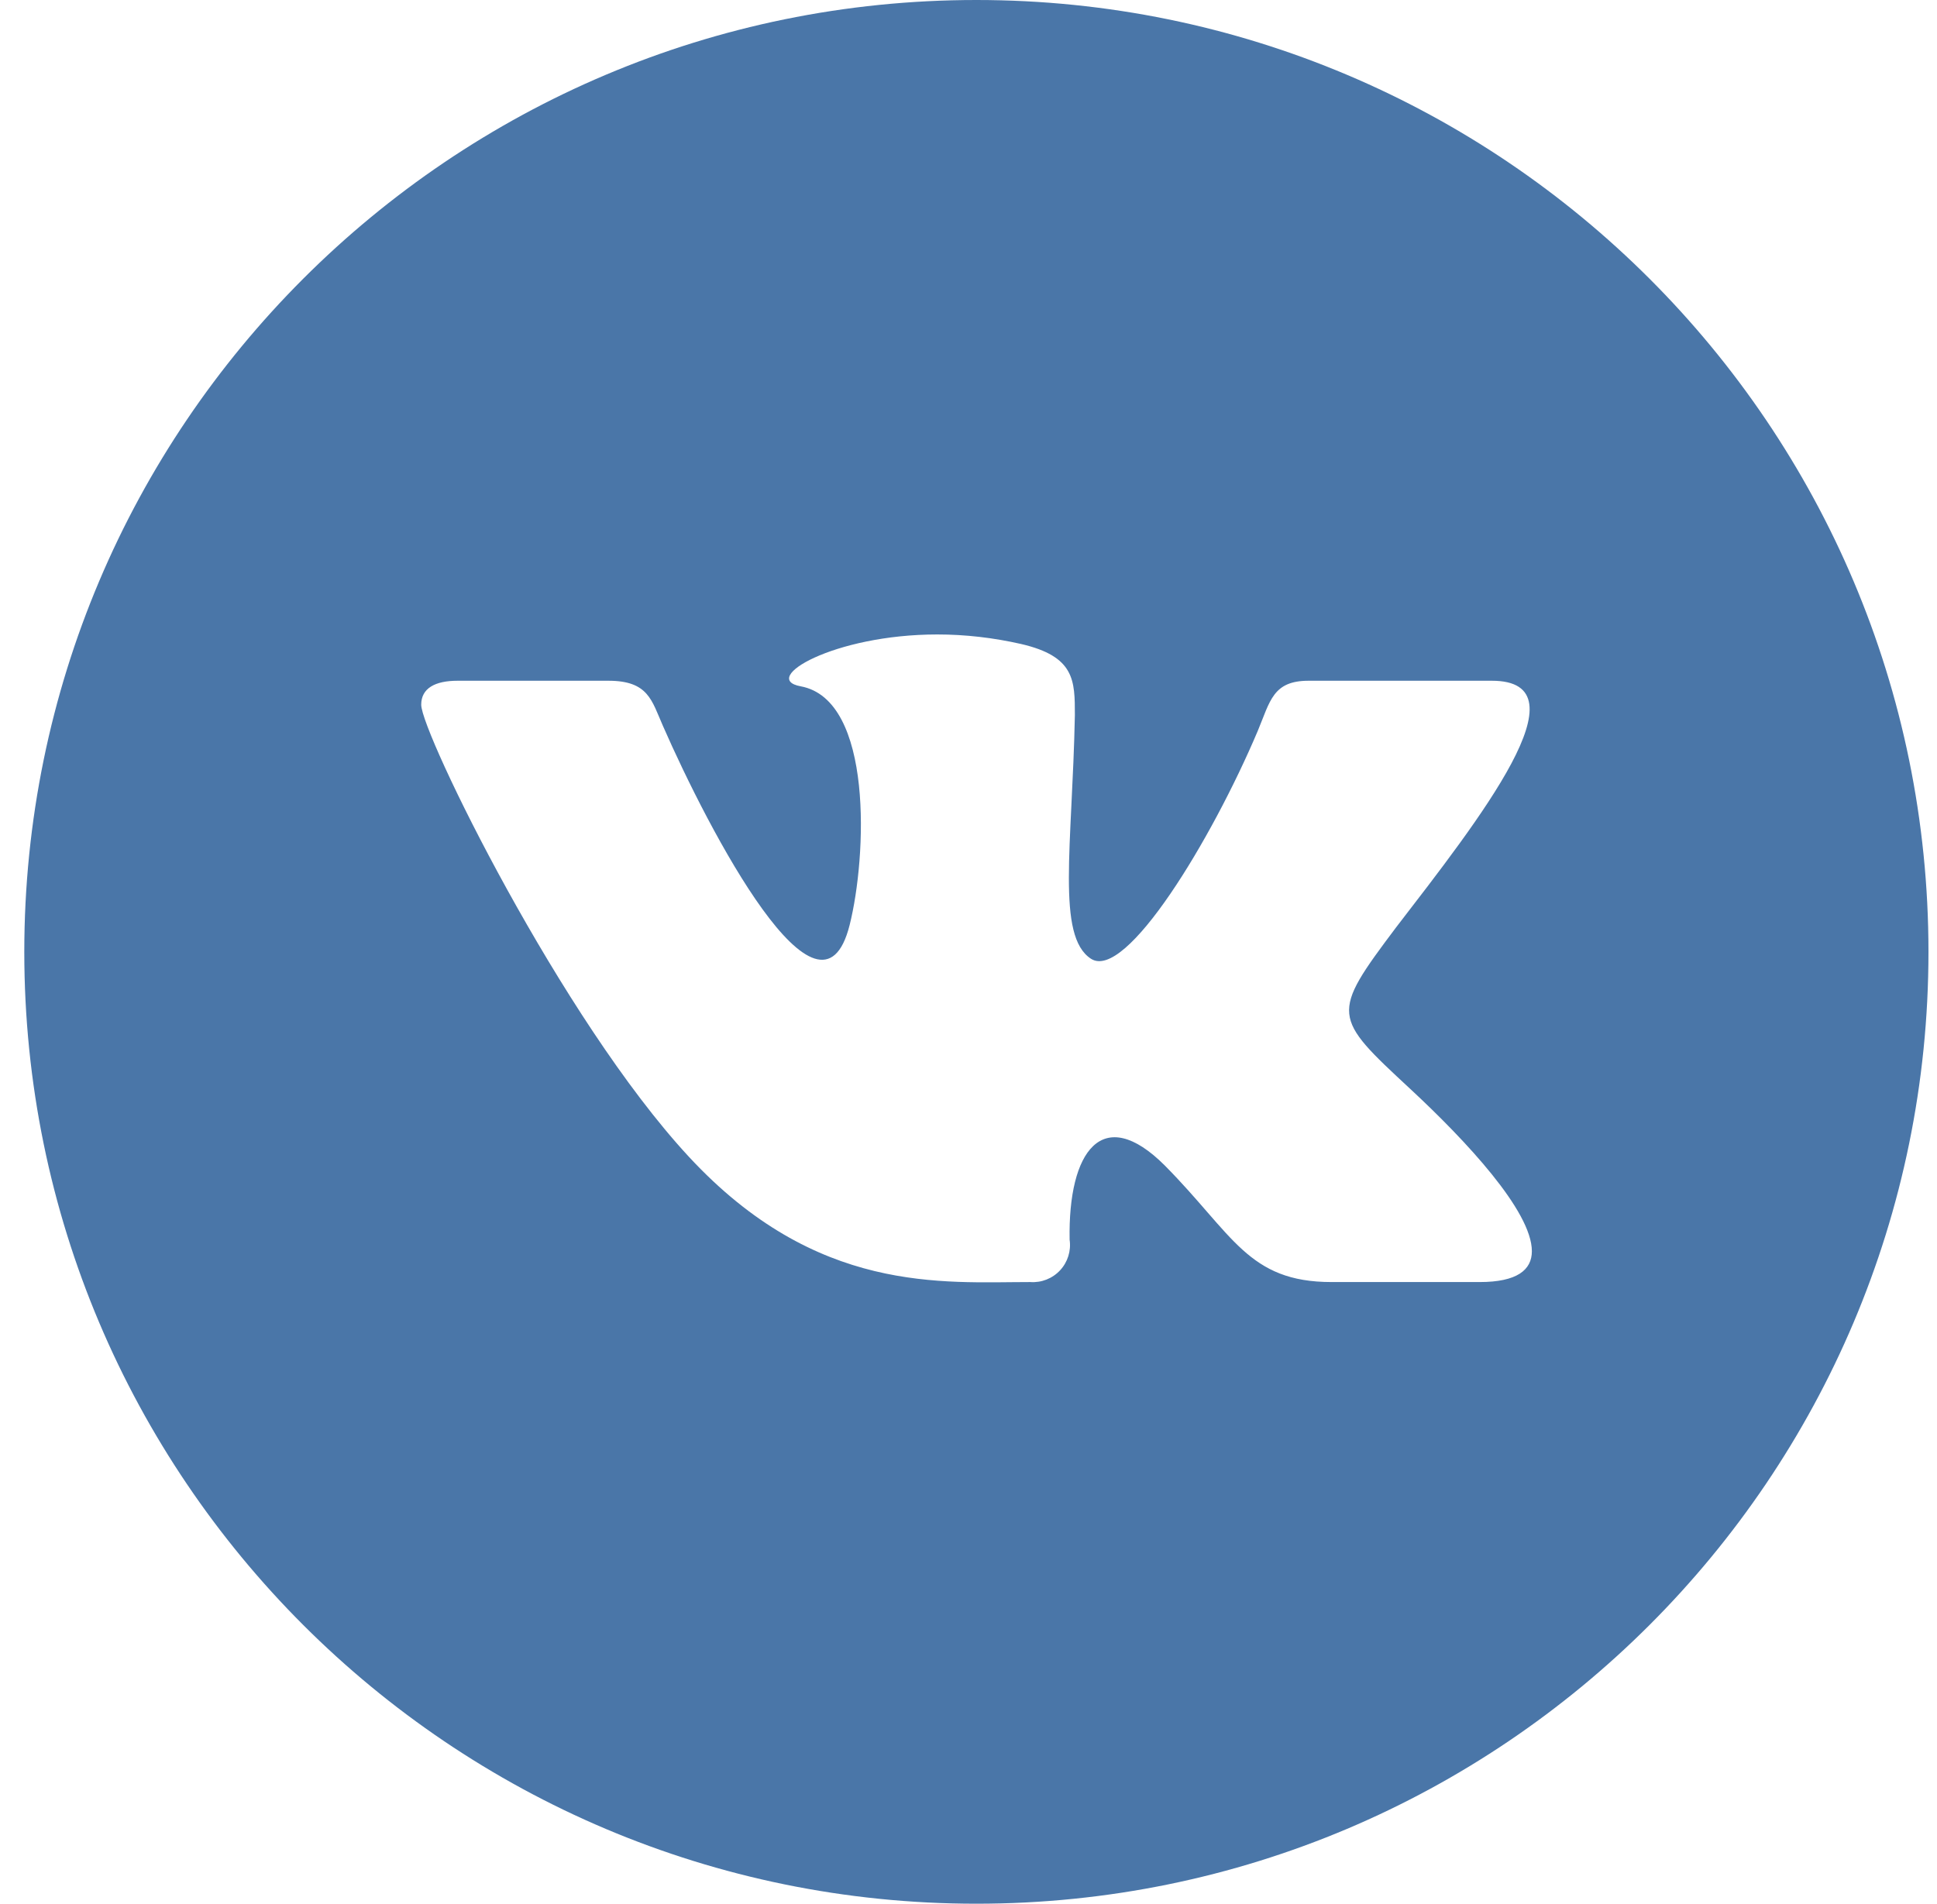
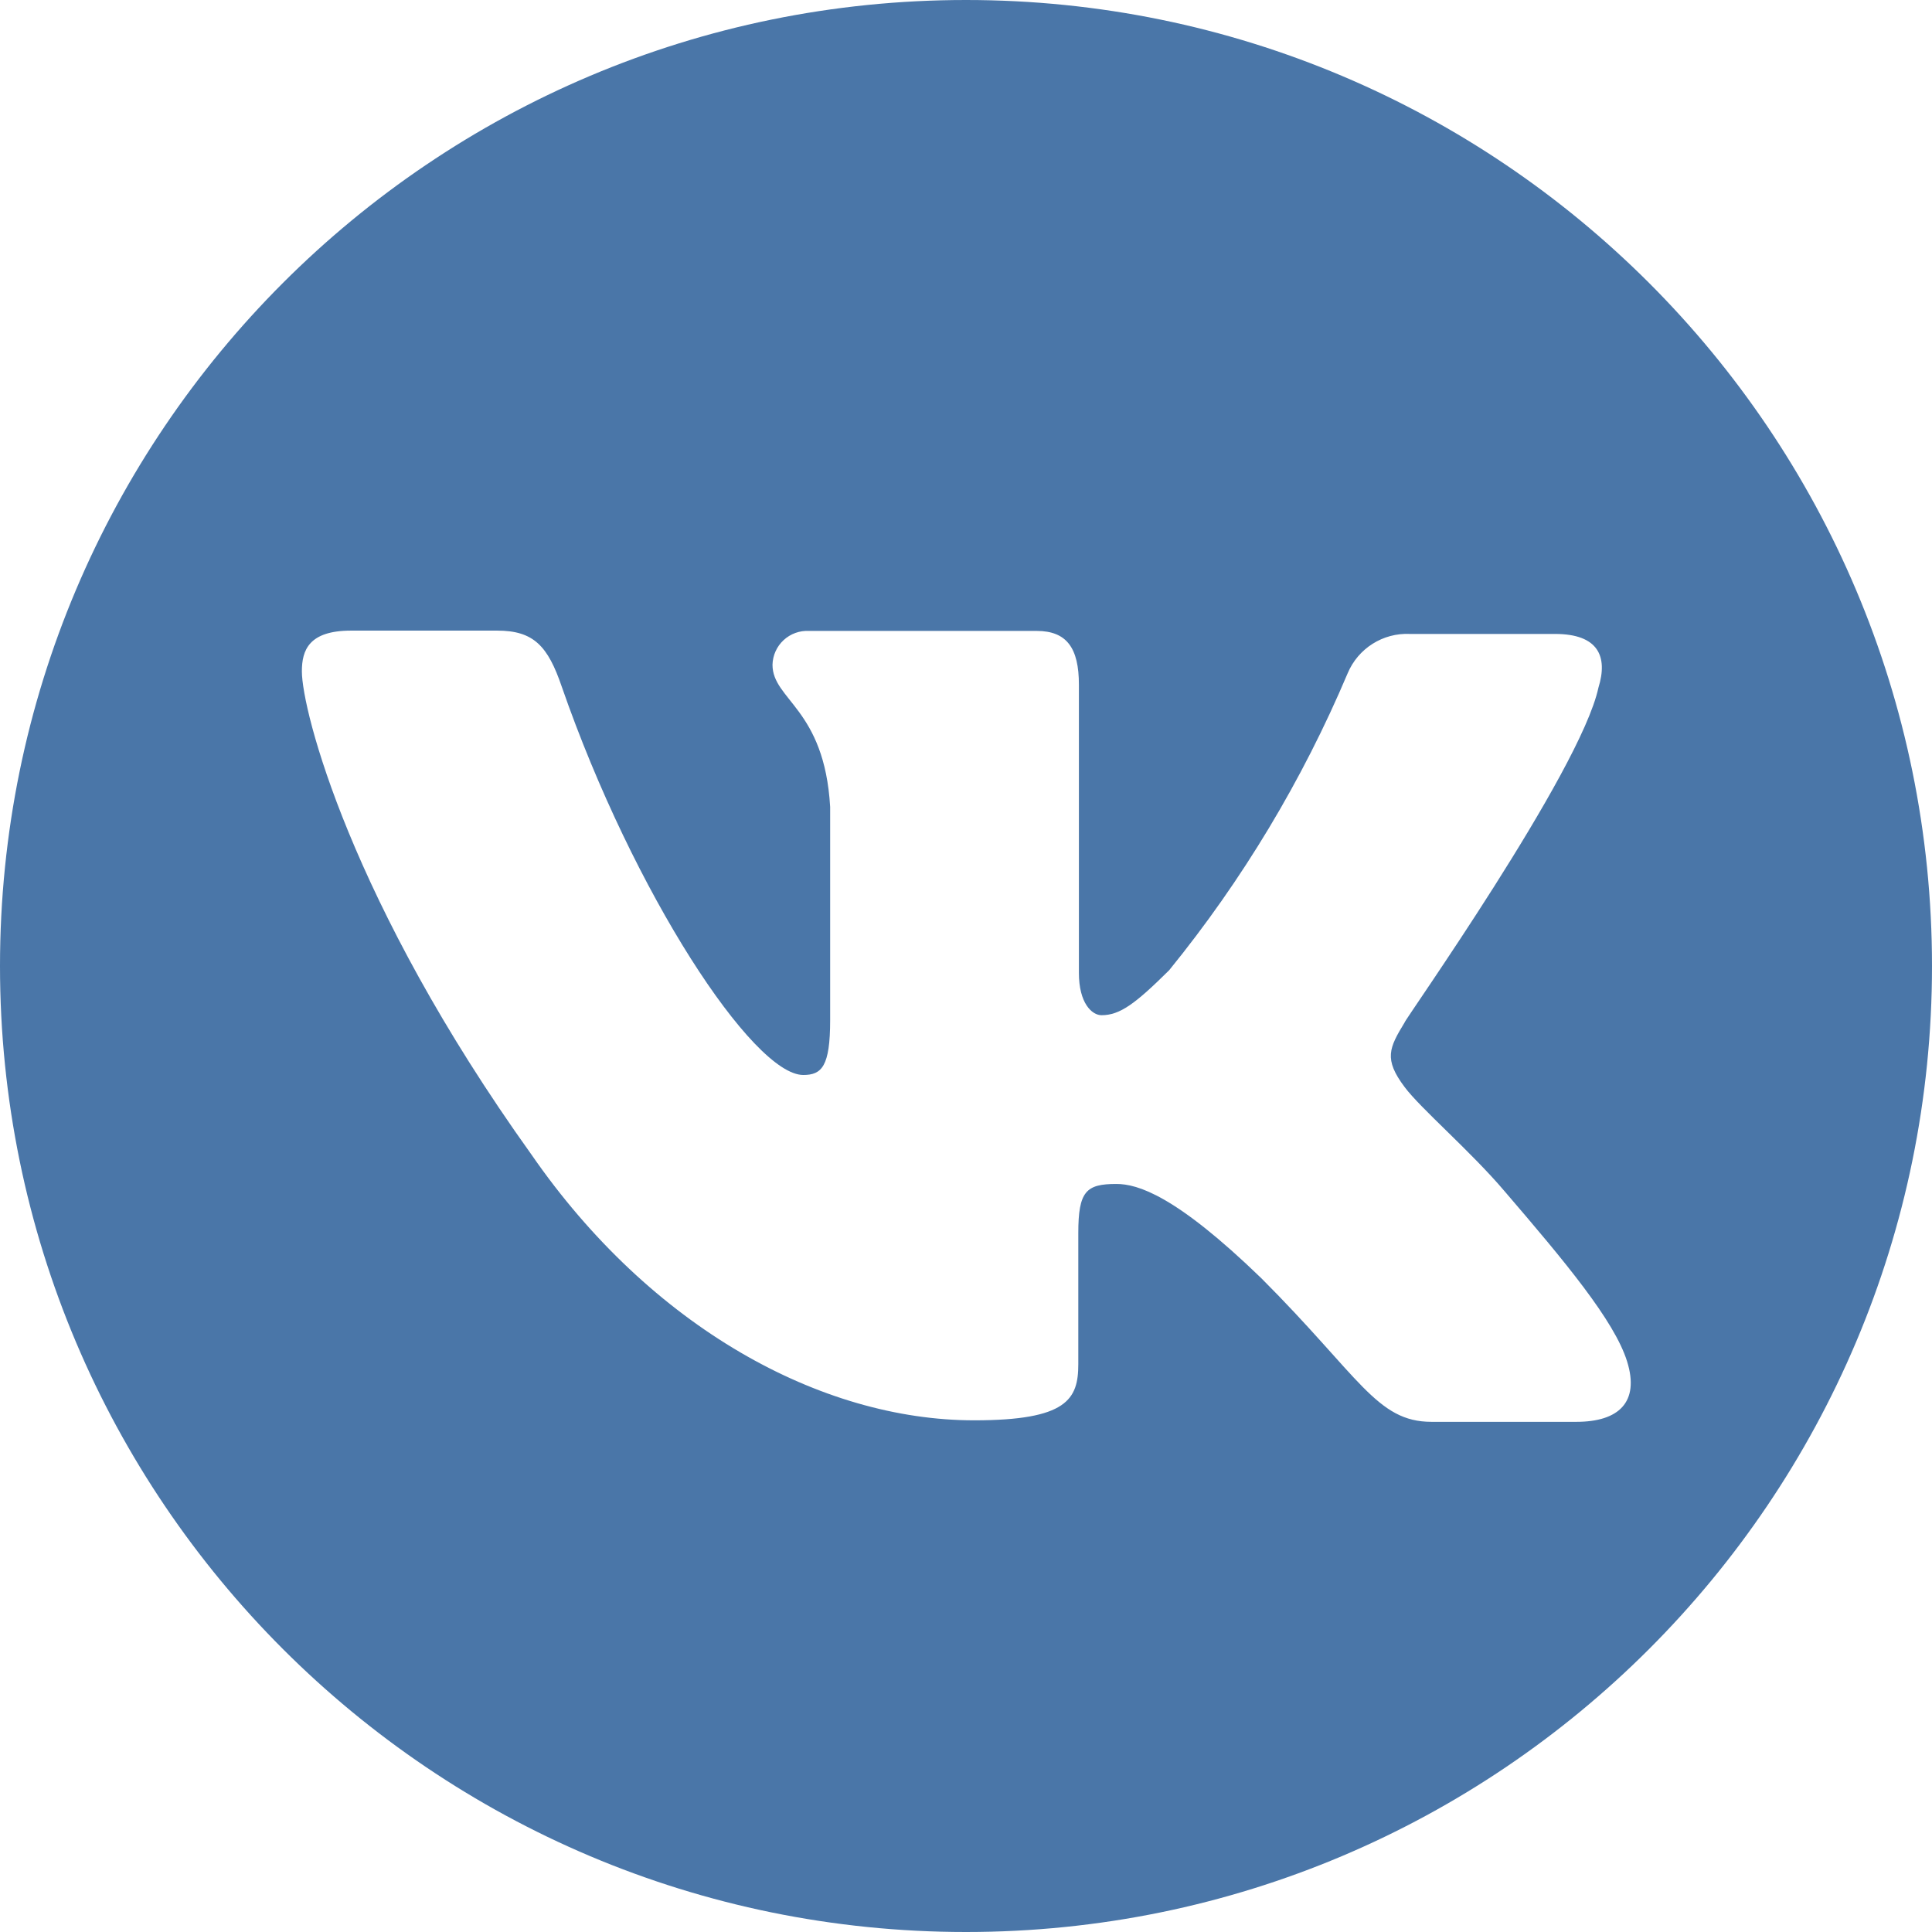
- <svg xmlns="http://www.w3.org/2000/svg" viewBox="0 0 59 58">
-   <path d="M45.07 39.06h-4.51c-2.55 0-3-1.45-5.08-3.55-1.9-1.9-2.95-.44-2.9 2.26a1.13 1.13 0 01-1.2 1.29c-2.67 0-6.51.38-10.4-3.82-3.89-4.2-8.15-12.92-8.15-13.77 0-.5.42-.73 1.11-.73h4.59c1.22 0 1.32.6 1.66 1.37 1.41 3.22 4.79 9.67 5.69 6.07.52-2.07.73-6.86-1.49-7.27-1.26-.23 1-1.58 4.16-1.58.86 0 1.71.1 2.55.29 1.64.38 1.64 1.11 1.64 2.17-.08 4-.57 6.73.49 7.42 1.06.69 3.68-3.63 5.08-6.94.38-.91.46-1.53 1.55-1.53h5.58c2.94 0-.38 4.22-2.92 7.52-2 2.66-1.94 2.71.44 4.92 1.69 1.57 3.7 3.72 3.7 4.94 0 .57-.45.94-1.59.94zM29.74 0a29 29 0 100 58 29 29 0 000-58z" fill="#4a76a8" />
+ <svg xmlns="http://www.w3.org/2000/svg" viewBox="0 0 64 64">
+   <path d="M32 0a32 32 0 1032 32A32 32 0 0032 0zm20.22 47.1h-4.8c-1.82 0-2.38-1.5-5.64-4.76-2.84-2.75-4.1-3.12-4.8-3.12-1 0-1.26.24-1.26 1.63v4.34c0 1.16-.37 1.86-3.45 1.86-5.08 0-10.71-3.08-14.67-8.81-6-8.38-7.6-14.72-7.6-16 0-.7.23-1.35 1.63-1.35h4.84c1.21 0 1.68.51 2.14 1.86 2.38 6.85 6.34 12.86 8 12.86.61 0 .89-.28.89-1.82v-7.06c-.19-3.26-1.91-3.54-1.91-4.71a1.15 1.15 0 011.21-1.12h7.54c1 0 1.4.57 1.4 1.78v9.55c0 1 .43 1.4.75 1.4.61 0 1.12-.38 2.24-1.49a40.72 40.72 0 005.91-9.83A2.13 2.13 0 0146.71 21h4.8c1.44 0 1.76.75 1.44 1.78-.6 2.79-6.48 11.09-6.42 11.09-.51.84-.7 1.21 0 2.14.52.7 2.2 2.14 3.31 3.45 2 2.33 3.64 4.29 4.06 5.64s-.28 2-1.68 2z" fill="#4a76a8" />
</svg>
